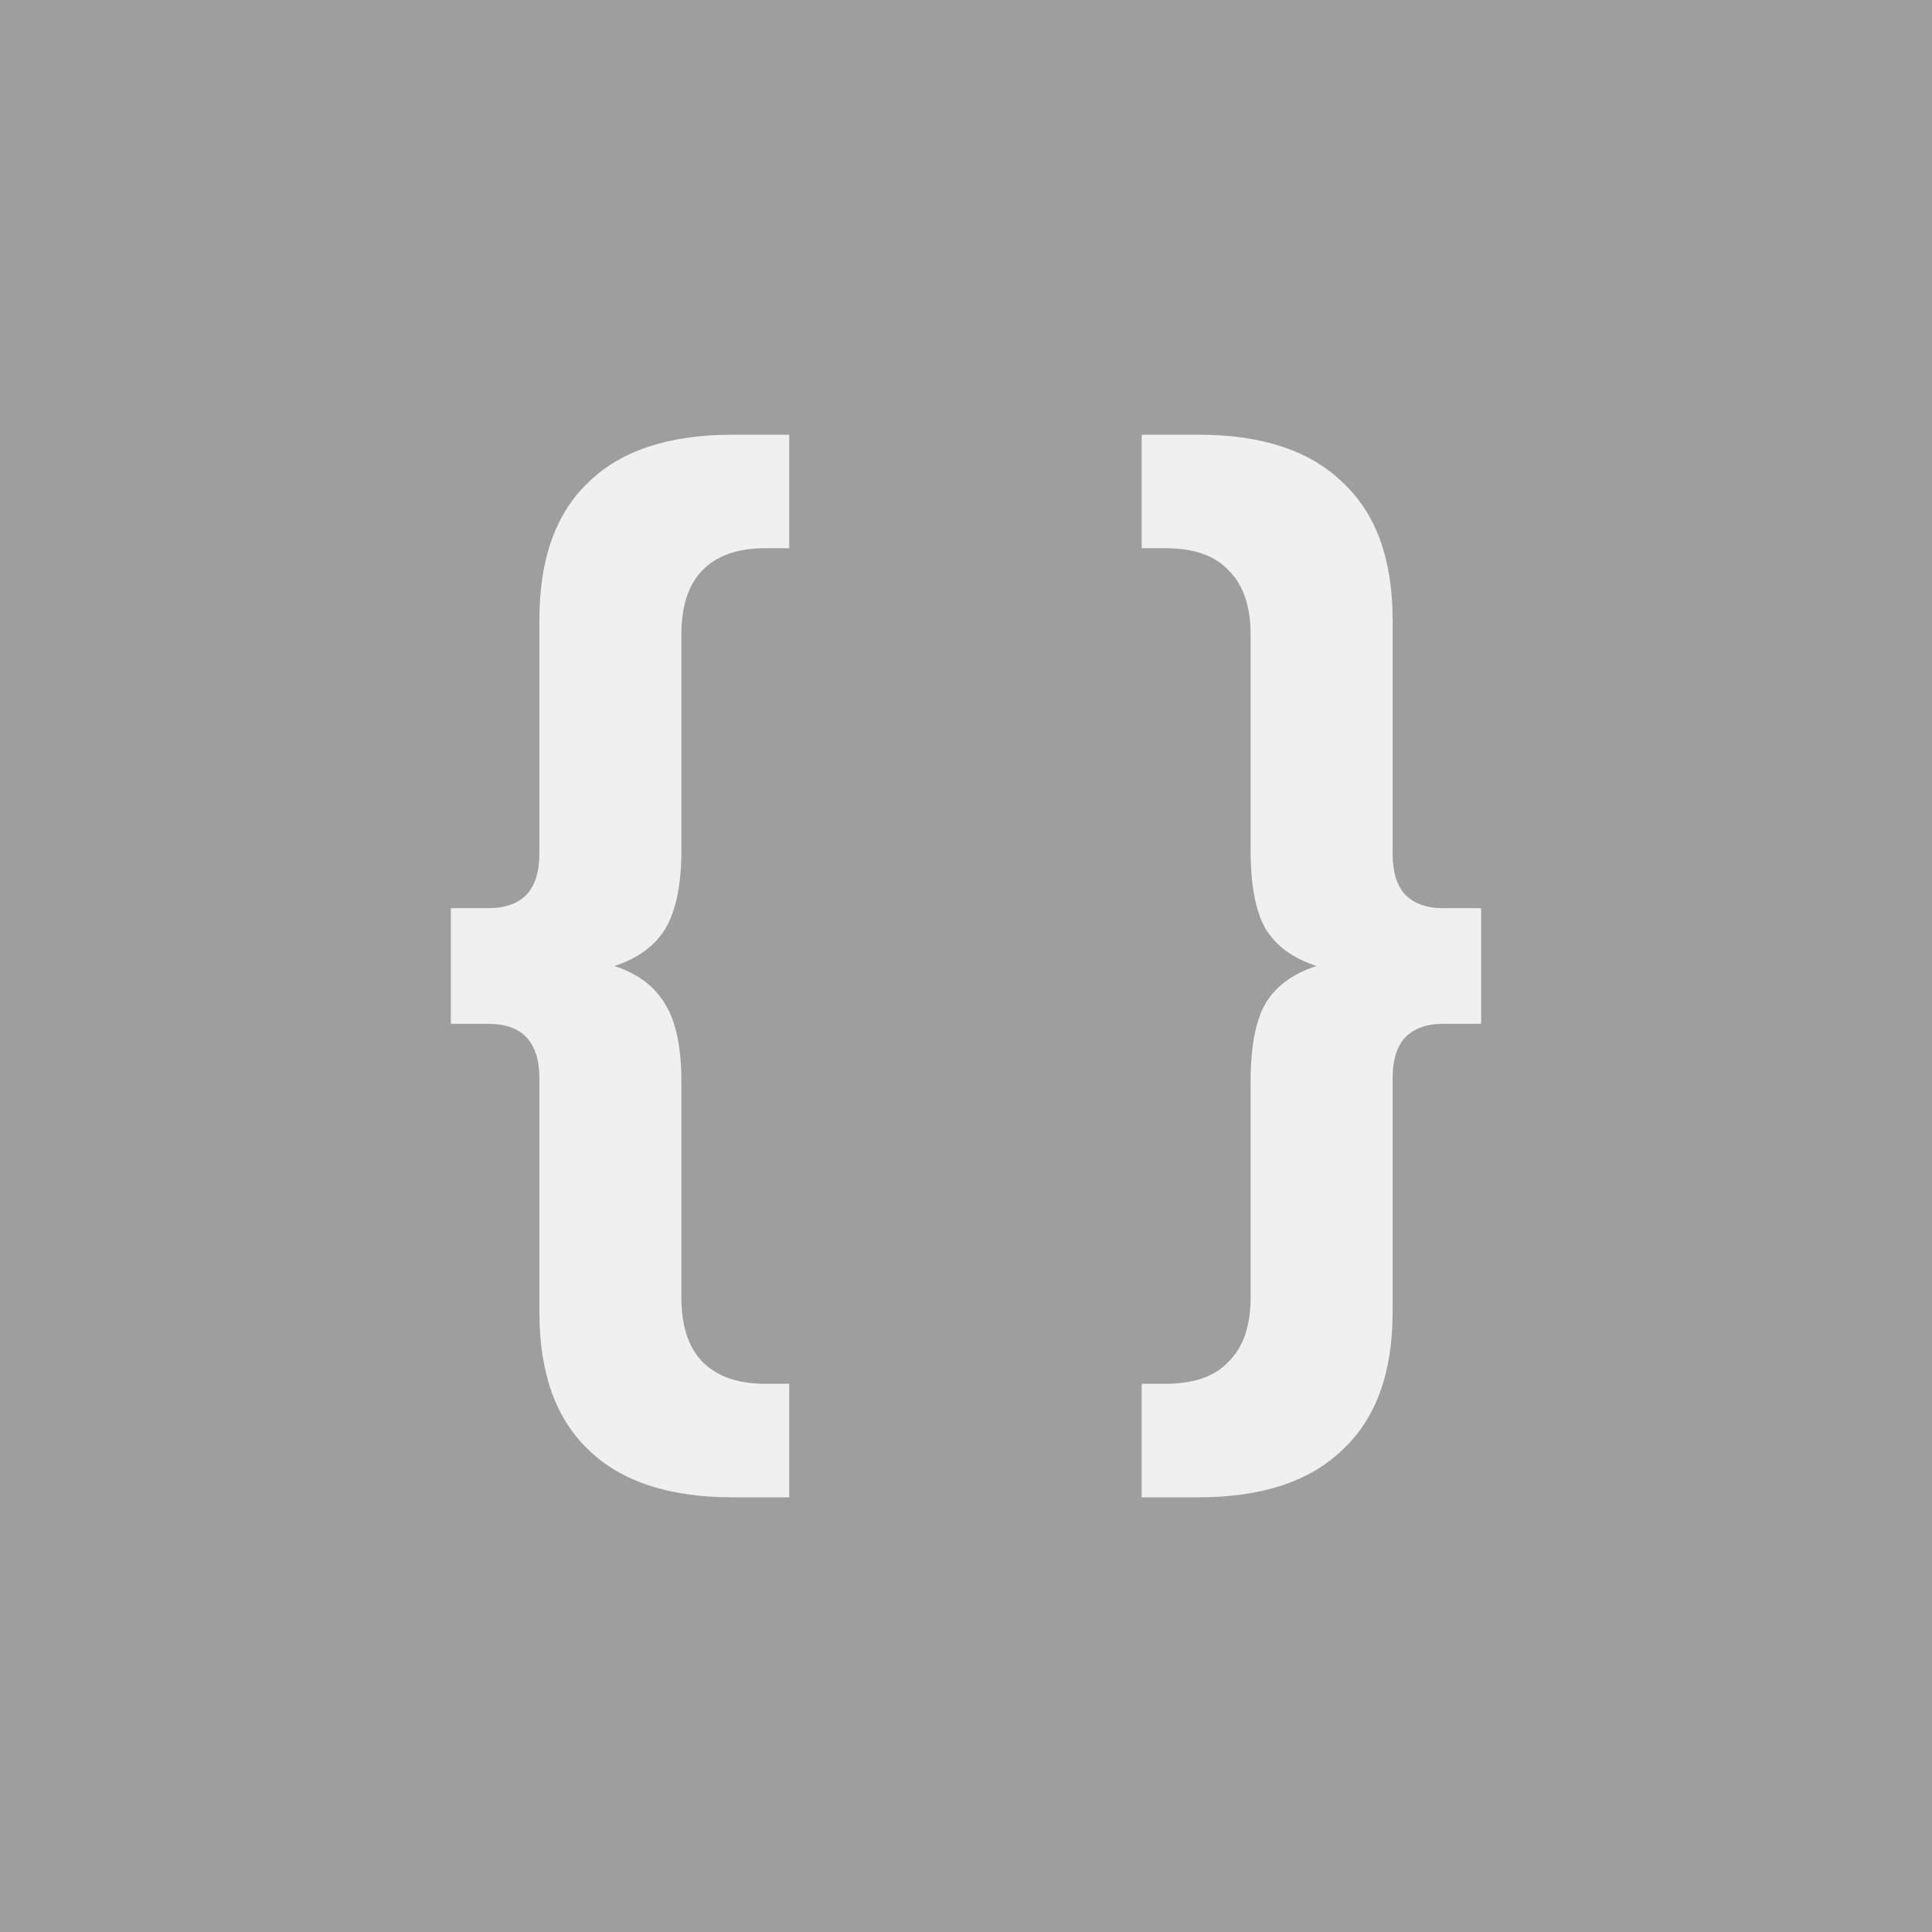
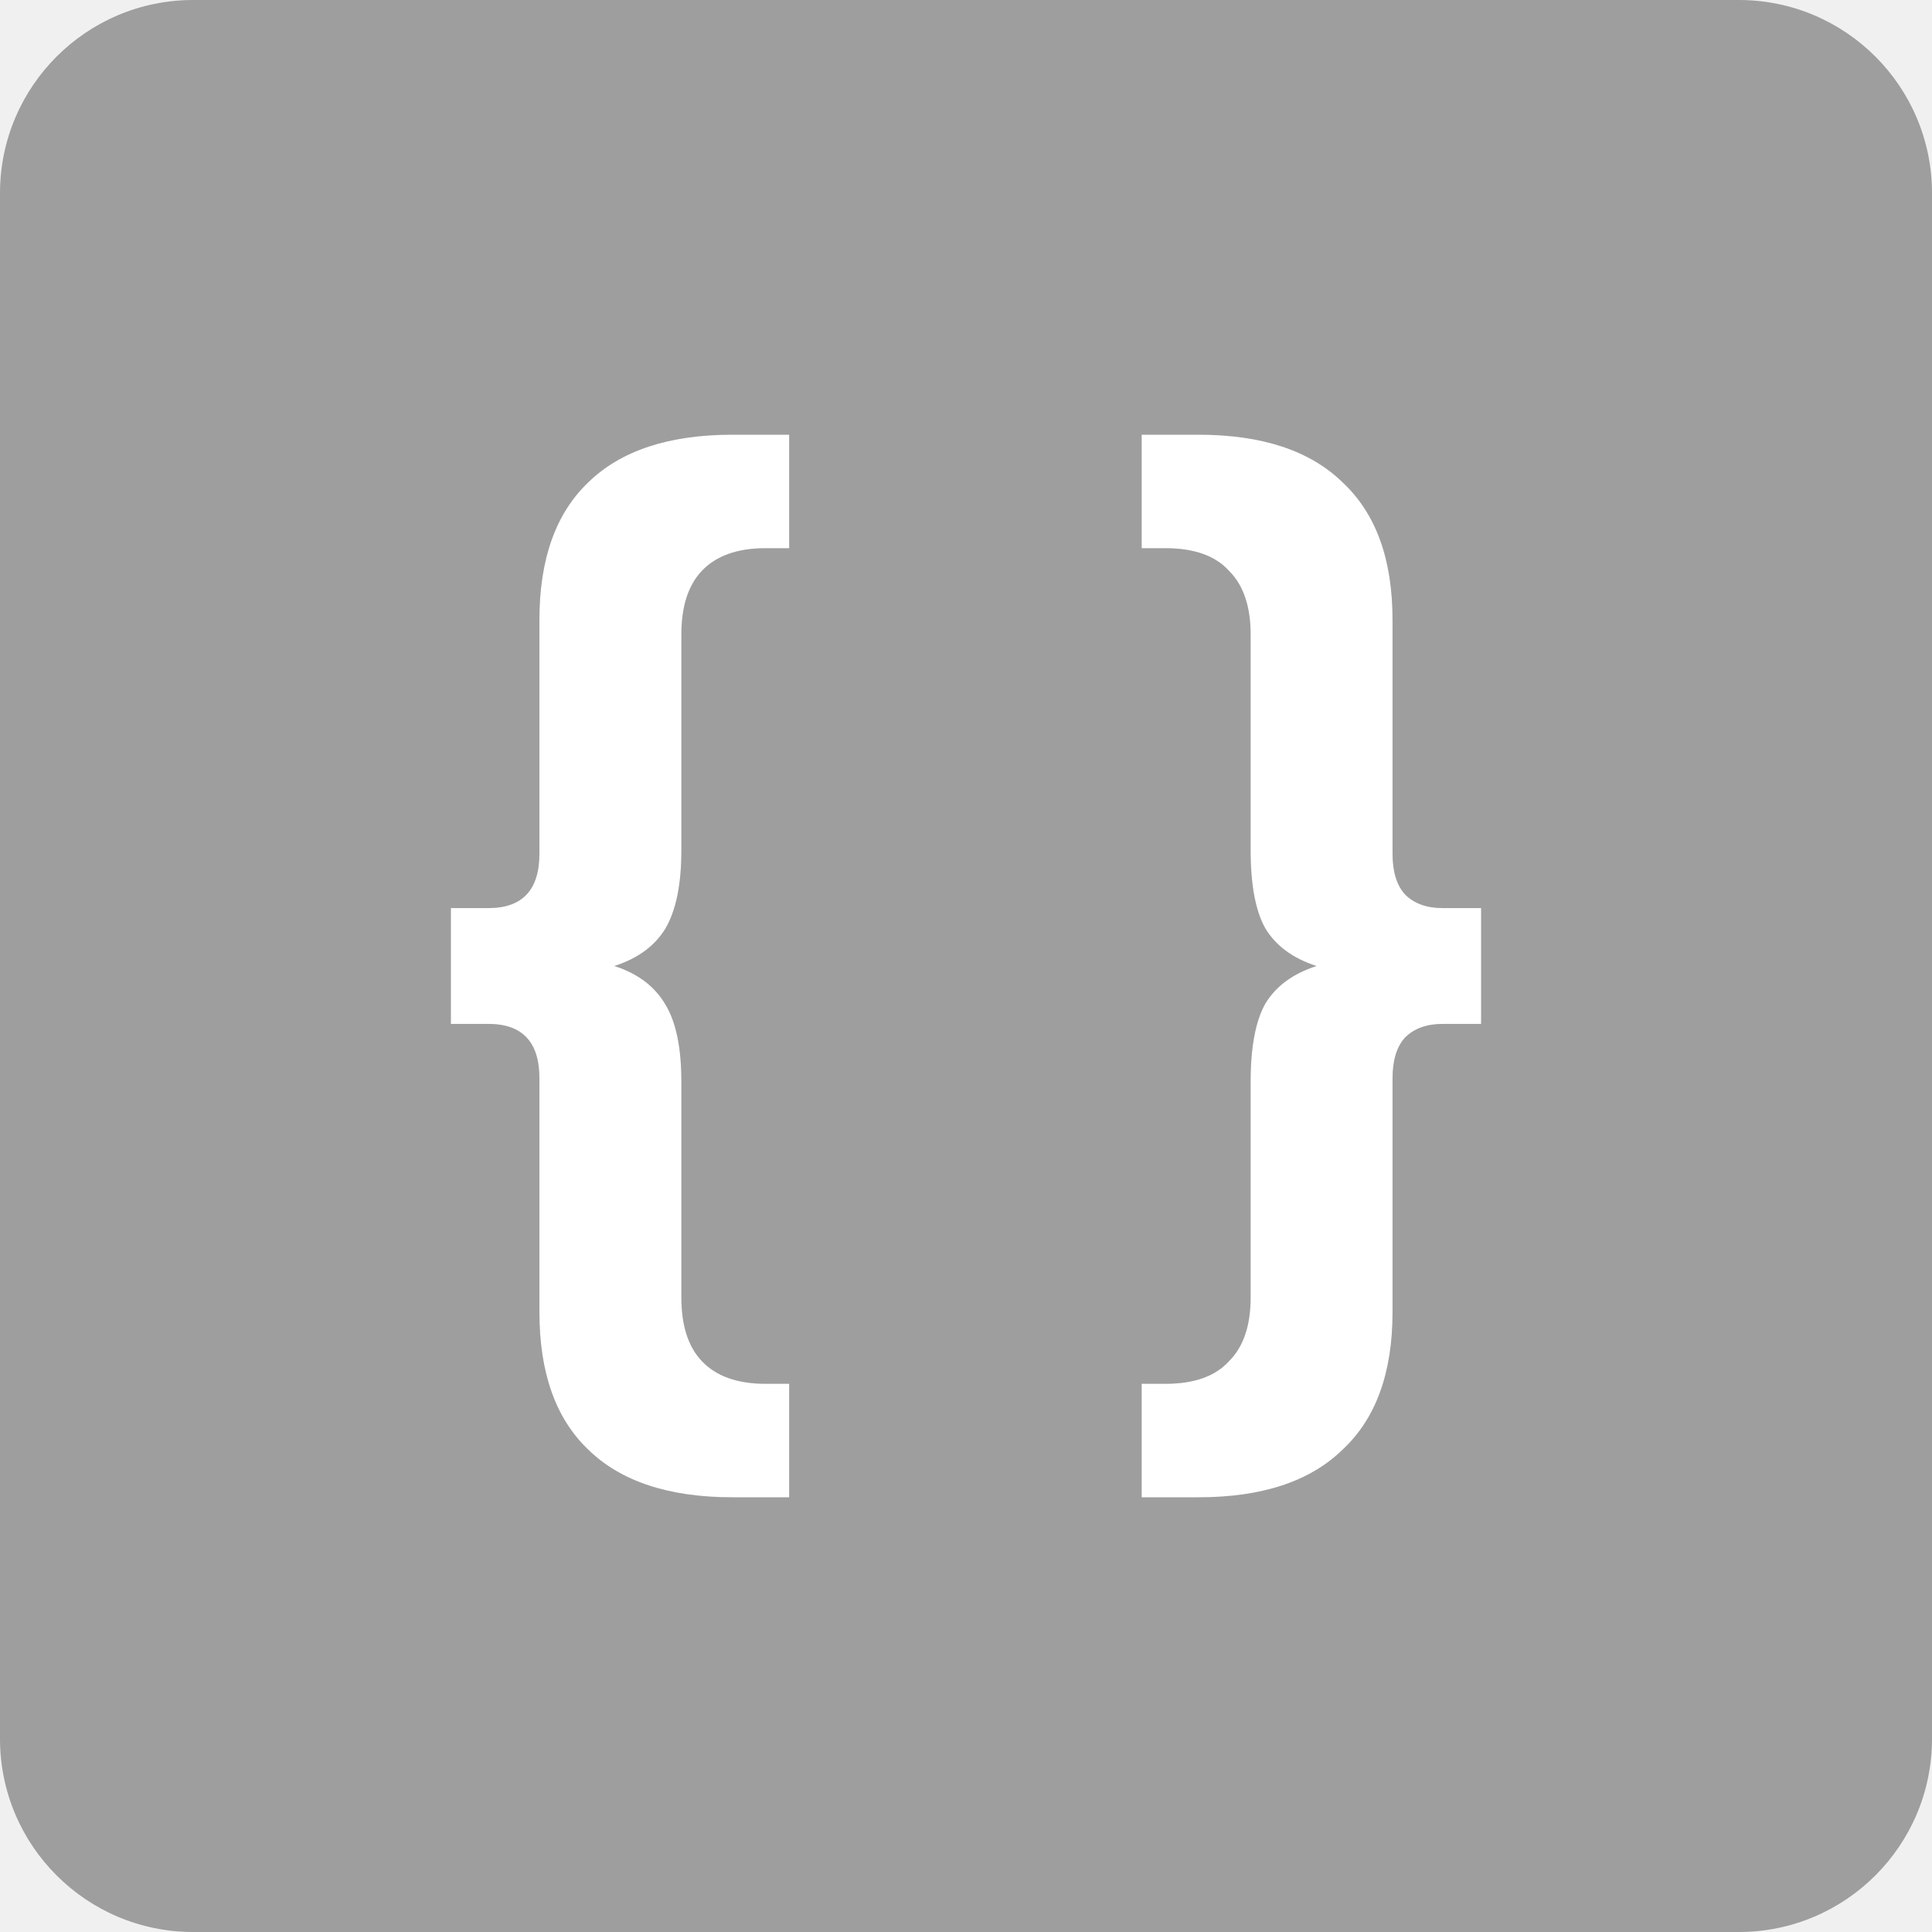
- <svg xmlns="http://www.w3.org/2000/svg" width="16" height="16" viewBox="0 0 16 16" fill="none">
-   <path fill-rule="evenodd" clip-rule="evenodd" d="M16 0H0V16H16V0ZM5.511 7.69C5.599 7.539 5.643 7.323 5.643 7.041V5.255C5.643 5.023 5.699 4.847 5.812 4.728C5.931 4.603 6.106 4.54 6.338 4.54H6.536V3.6H6.066C5.539 3.6 5.141 3.732 4.872 3.995C4.602 4.252 4.467 4.631 4.467 5.132V7.069C4.467 7.37 4.326 7.521 4.044 7.521H3.734V8.479H4.044C4.326 8.479 4.467 8.63 4.467 8.931V10.867C4.467 11.369 4.602 11.748 4.872 12.005C5.141 12.268 5.539 12.4 6.066 12.4H6.536V11.46H6.338C6.106 11.46 5.931 11.397 5.812 11.272C5.699 11.153 5.643 10.977 5.643 10.745V8.959C5.643 8.677 5.599 8.464 5.511 8.32C5.423 8.169 5.282 8.063 5.088 8C5.282 7.937 5.423 7.834 5.511 7.69ZM11.946 8.479H12.266V7.521H11.946C11.815 7.521 11.711 7.483 11.636 7.408C11.567 7.332 11.533 7.22 11.533 7.069V5.132C11.533 4.631 11.395 4.252 11.119 3.995C10.849 3.732 10.451 3.6 9.925 3.6H9.455V4.54H9.652C9.89 4.54 10.066 4.603 10.179 4.728C10.298 4.847 10.357 5.023 10.357 5.255V7.041C10.357 7.329 10.398 7.546 10.48 7.69C10.567 7.834 10.708 7.937 10.903 8C10.708 8.063 10.567 8.166 10.48 8.31C10.398 8.454 10.357 8.671 10.357 8.959V10.745C10.357 10.977 10.298 11.153 10.179 11.272C10.066 11.397 9.89 11.46 9.652 11.46H9.455V12.4H9.925C10.451 12.4 10.849 12.268 11.119 12.005C11.395 11.748 11.533 11.369 11.533 10.867V8.931C11.533 8.78 11.567 8.668 11.636 8.592C11.711 8.517 11.815 8.479 11.946 8.479Z" fill="#9E9E9E" />
+ <svg xmlns="http://www.w3.org/2000/svg" width="40" height="40" viewBox="0 0 40 40" fill="none">
+   <path d="M14.107 17.603C14.107 18.308 13.997 18.848 13.777 19.224C13.558 19.585 13.206 19.843 12.72 20C13.206 20.157 13.558 20.423 13.777 20.799C13.997 21.16 14.107 21.692 14.107 22.397V26.863C14.107 27.443 14.248 27.882 14.53 28.18C14.827 28.493 15.266 28.65 15.846 28.65H16.339V31H15.164C13.848 31 12.853 30.671 12.179 30.013C11.505 29.37 11.168 28.422 11.168 27.169V22.327C11.168 21.575 10.816 21.199 10.111 21.199H9.335V18.801H10.111C10.816 18.801 11.168 18.425 11.168 17.673V12.831C11.168 11.578 11.505 10.63 12.179 9.987C12.853 9.329 13.848 9 15.164 9H16.339V11.35H15.846C15.266 11.35 14.827 11.507 14.53 11.82C14.248 12.118 14.107 12.557 14.107 13.137V17.603Z" fill="white" />
+   <path d="M30.665 18.801V21.199H29.866C29.537 21.199 29.278 21.293 29.09 21.481C28.918 21.669 28.831 21.951 28.831 22.327V27.169C28.831 28.422 28.487 29.37 27.797 30.013C27.124 30.671 26.129 31 24.812 31H23.637V28.65H24.131C24.726 28.65 25.165 28.493 25.447 28.18C25.745 27.882 25.893 27.443 25.893 26.863V22.397C25.893 21.677 25.995 21.136 26.199 20.776C26.418 20.415 26.771 20.157 27.257 20C26.771 19.843 26.418 19.585 26.199 19.224C25.995 18.864 25.893 18.323 25.893 17.603V13.137C25.893 12.557 25.745 12.118 25.447 11.82C25.165 11.507 24.726 11.35 24.131 11.35H23.637V9H24.812C26.129 9 27.124 9.329 27.797 9.987C28.487 10.63 28.831 11.578 28.831 12.831V17.673C28.831 18.049 28.918 18.331 29.09 18.519C29.278 18.707 29.537 18.801 29.866 18.801H30.665Z" fill="white" />
+   <path fill-rule="evenodd" clip-rule="evenodd" d="M4 0C1.791 0 0 1.791 0 4V36C0 38.209 1.791 40 4 40H36C38.209 40 40 38.209 40 36V4C40 1.791 38.209 0 36 0H4ZM13.777 19.224C13.997 18.848 14.107 18.308 14.107 17.603V13.137C14.107 12.557 14.248 12.118 14.53 11.82C14.827 11.507 15.266 11.35 15.846 11.35H16.339V9H15.164C13.848 9 12.853 9.329 12.179 9.987C11.505 10.63 11.168 11.578 11.168 12.831V17.673C11.168 18.425 10.816 18.801 10.111 18.801H9.335V21.199H10.111C10.816 21.199 11.168 21.575 11.168 22.327V27.169C11.168 28.422 11.505 29.37 12.179 30.013C12.853 30.671 13.848 31 15.164 31H16.339V28.65H15.846C15.266 28.65 14.827 28.493 14.53 28.18C14.248 27.882 14.107 27.443 14.107 26.863V22.397C14.107 21.692 13.997 21.16 13.777 20.799C13.558 20.423 13.206 20.157 12.72 20C13.206 19.843 13.558 19.585 13.777 19.224ZM30.665 21.199V18.801H29.866C29.537 18.801 29.278 18.707 29.09 18.519C28.918 18.331 28.831 18.049 28.831 17.673V12.831C28.831 11.578 28.487 10.63 27.797 9.987C27.124 9.329 26.128 9 24.812 9H23.637V11.35H24.131C24.726 11.35 25.165 11.507 25.447 11.82C25.745 12.118 25.893 12.557 25.893 13.137V17.603C25.893 18.323 25.995 18.864 26.199 19.224C26.418 19.585 26.771 19.843 27.257 20C26.771 20.157 26.418 20.415 26.199 20.776C25.995 21.136 25.893 21.677 25.893 22.397V26.863C25.893 27.443 25.745 27.882 25.447 28.18C25.165 28.493 24.726 28.65 24.131 28.65H23.637V31H24.812C26.128 31 27.124 30.671 27.797 30.013C28.487 29.37 28.831 28.422 28.831 27.169V22.327C28.831 21.951 28.918 21.669 29.09 21.481C29.278 21.293 29.537 21.199 29.866 21.199H30.665Z" fill="#9E9E9E" />
</svg>
